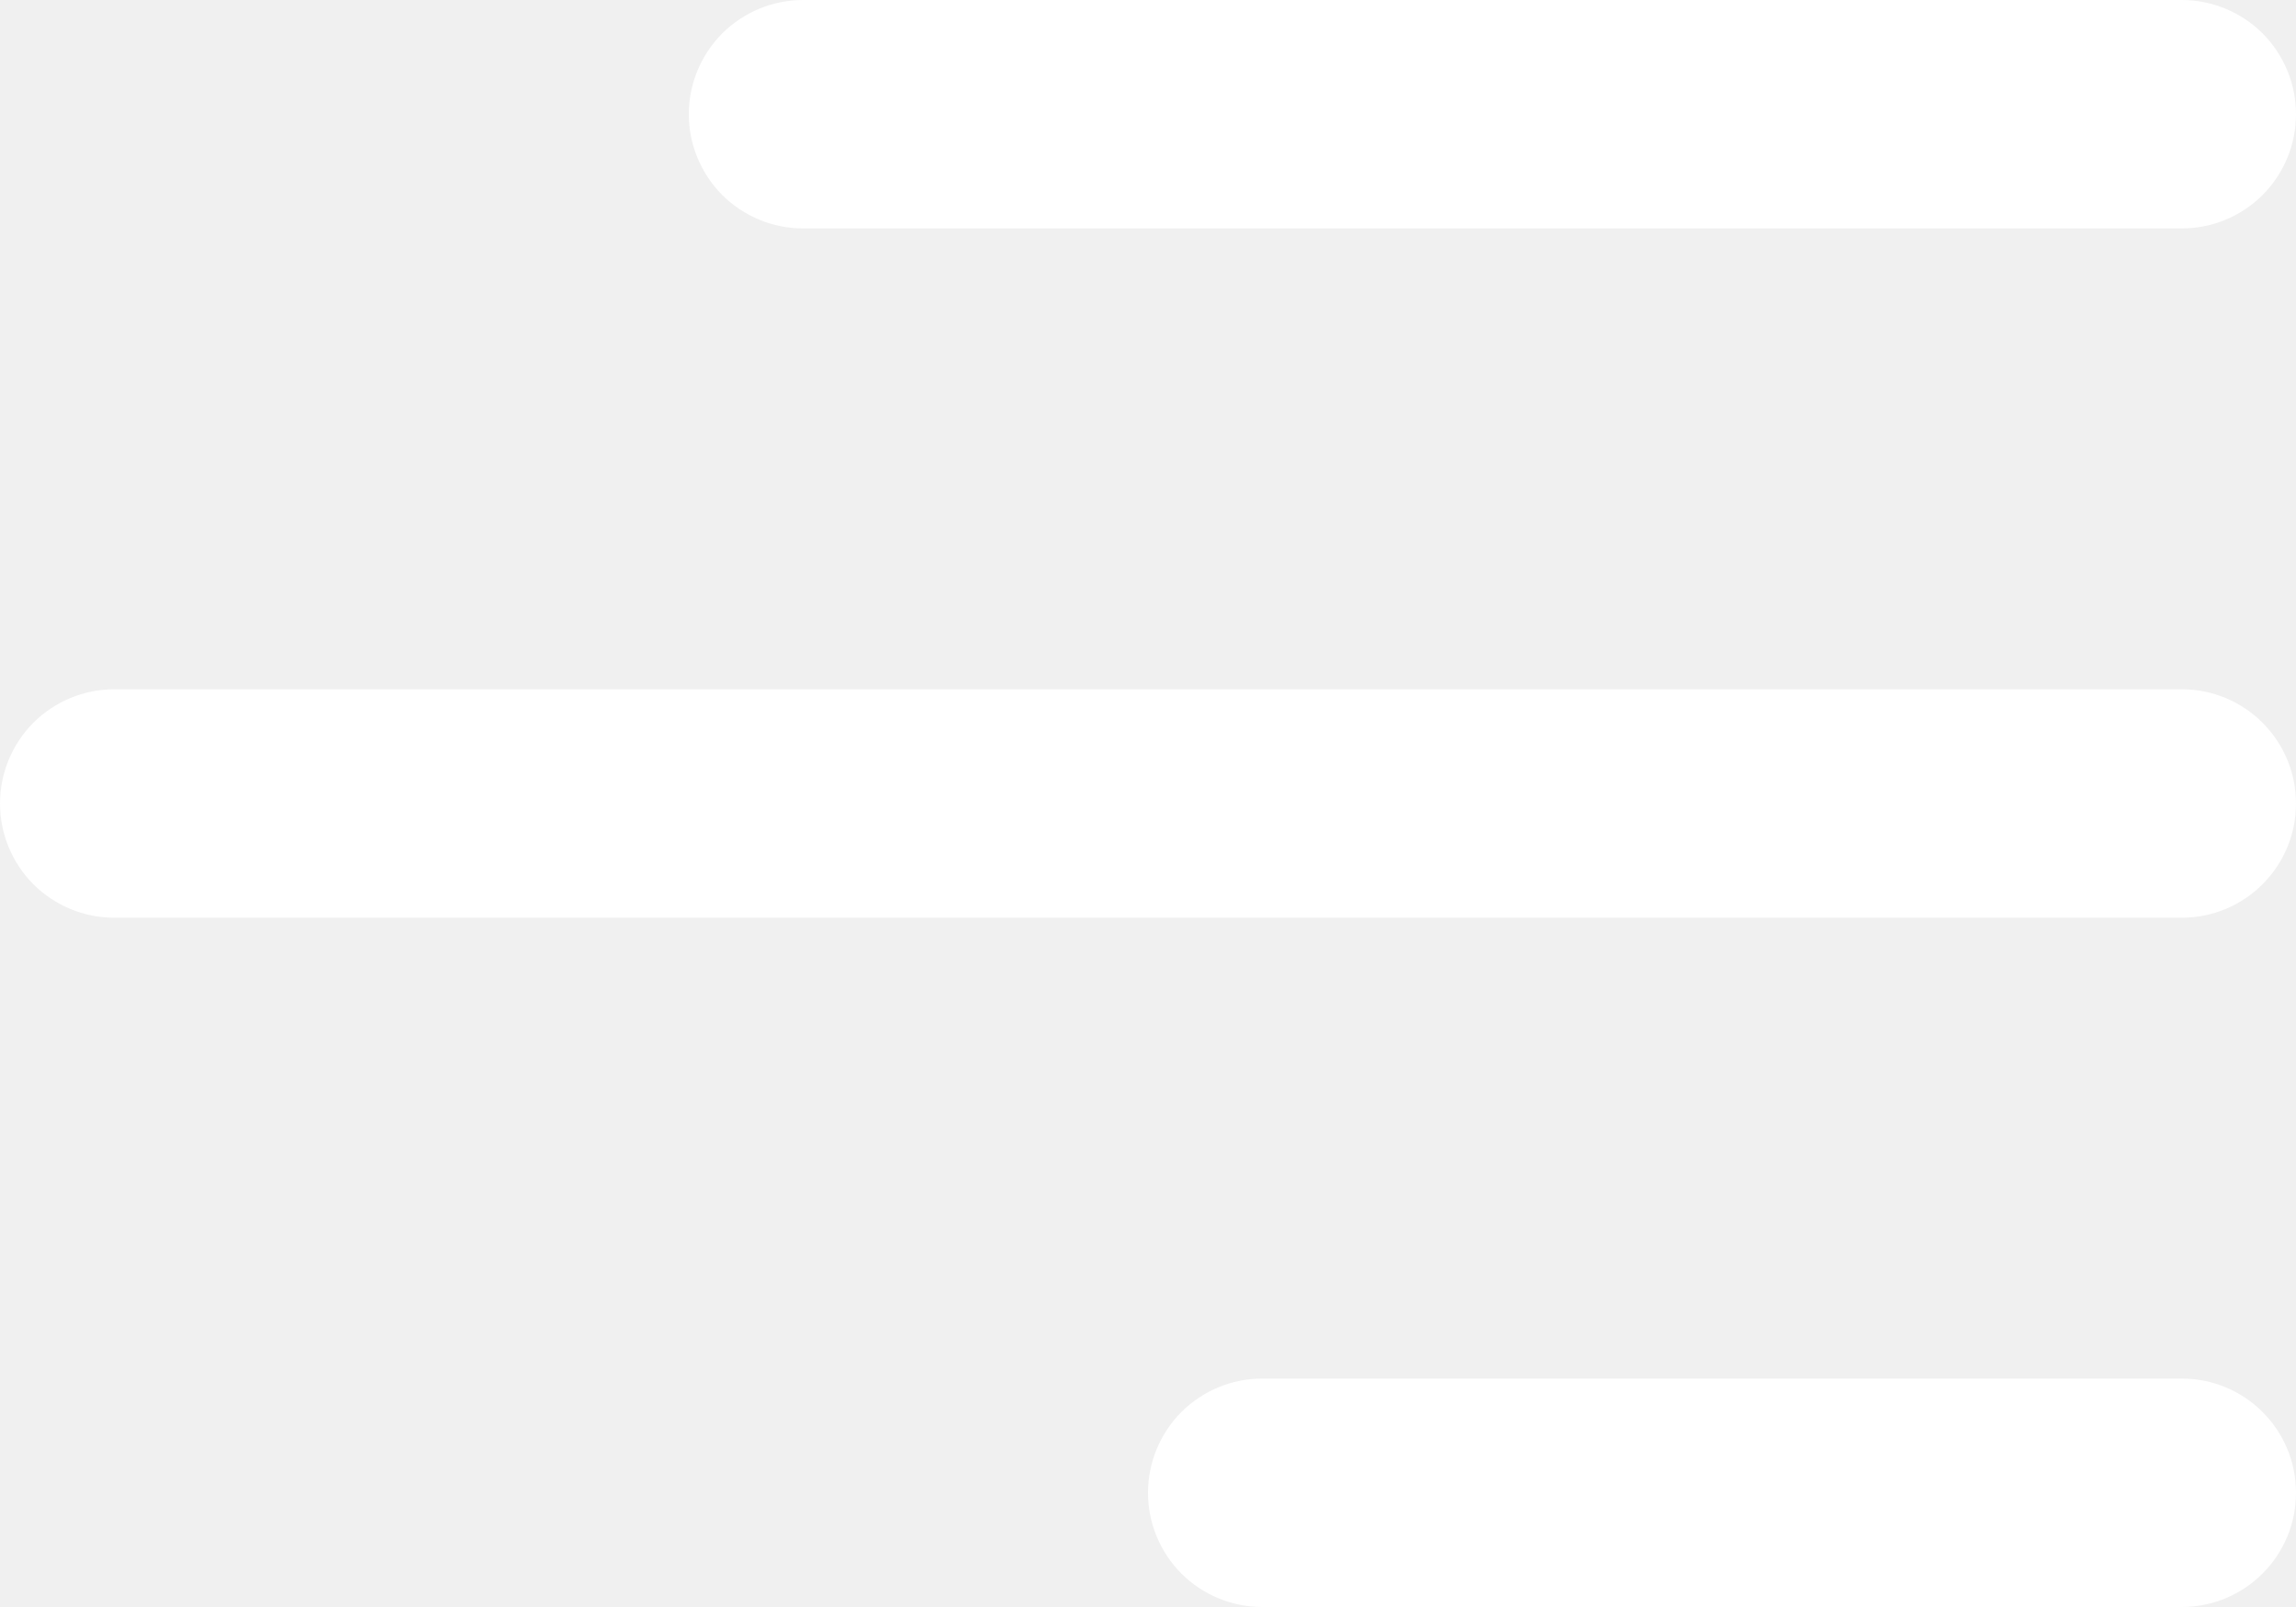
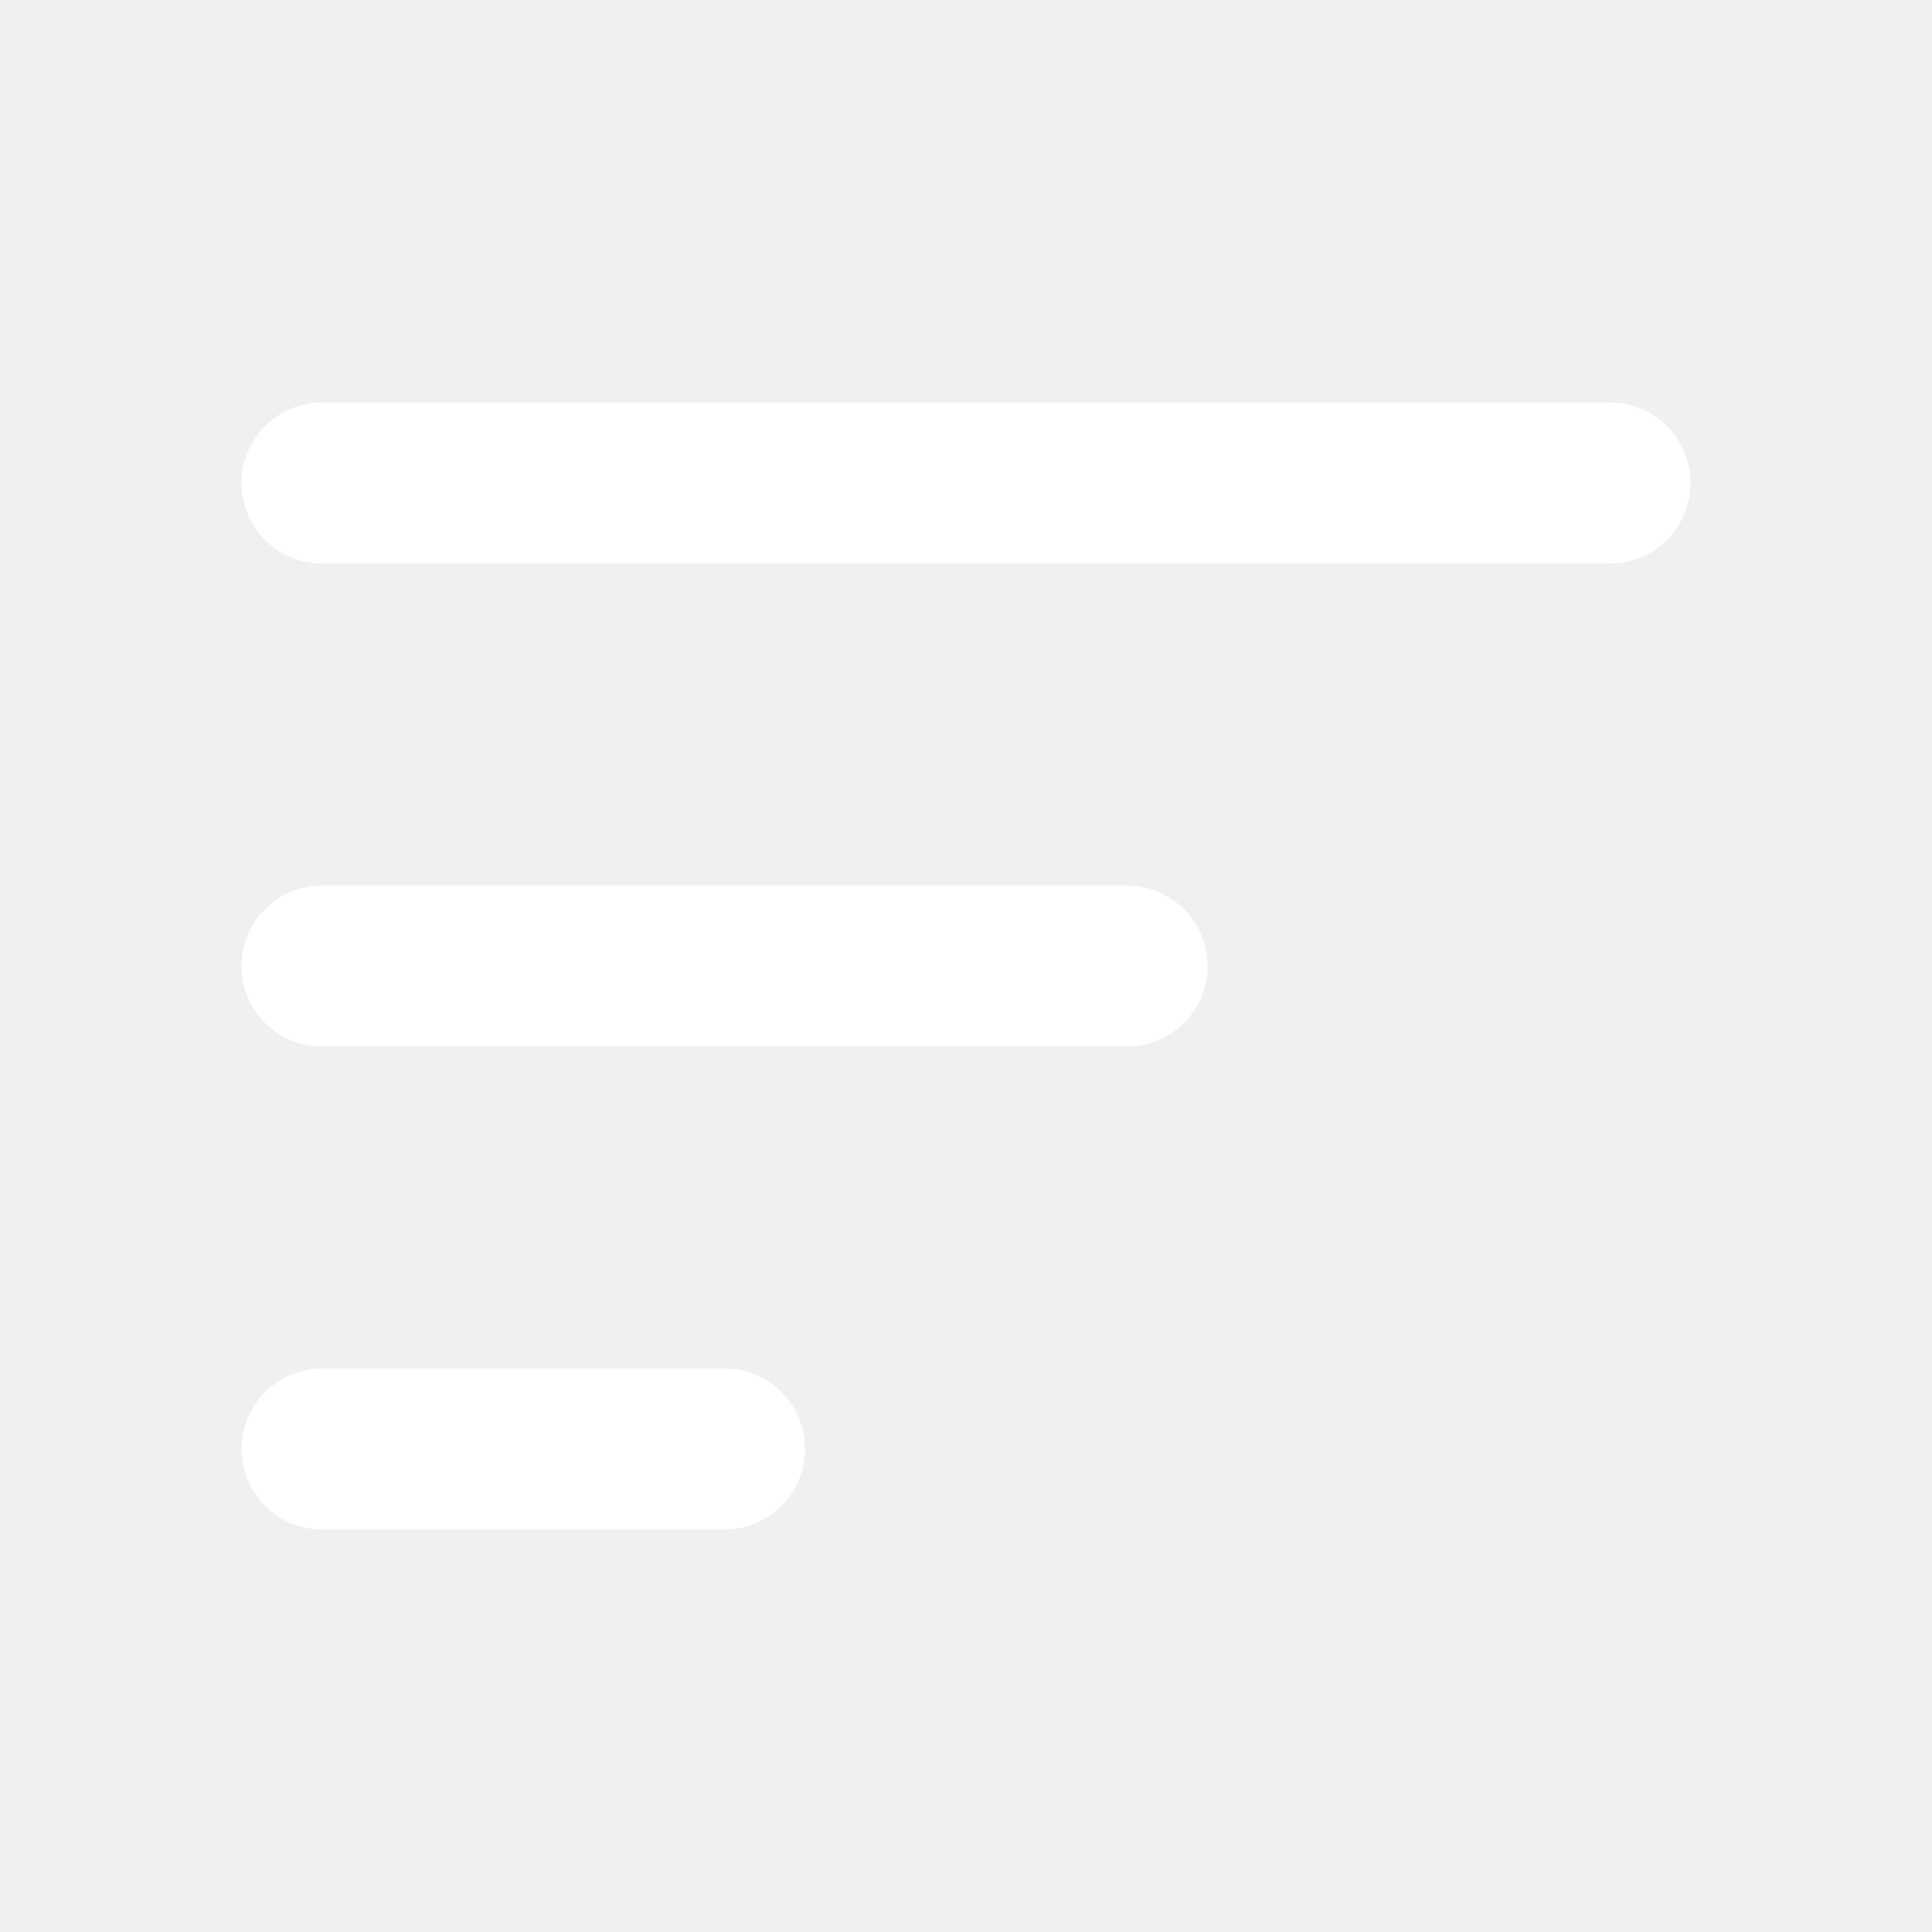
- <svg xmlns="http://www.w3.org/2000/svg" width="20" height="14" viewBox="0 0 20 14" fill="none">
-   <path d="M20 13.005C20 13.555 19.554 14 19.005 14H10.995C10.731 14 10.478 13.895 10.291 13.709C10.105 13.522 10 13.269 10 13.005C10 12.741 10.105 12.488 10.291 12.301C10.478 12.115 10.731 12.01 10.995 12.01H19.005C19.555 12.01 20 12.455 20 13.005ZM20 7C20 7.55 19.554 7.995 19.005 7.995H0.995C0.731 7.995 0.478 7.89 0.291 7.704C0.105 7.517 0 7.264 0 7C0 6.736 0.105 6.483 0.291 6.296C0.478 6.11 0.731 6.005 0.995 6.005H19.005C19.555 6.005 20 6.451 20 7ZM19.005 1.99C19.269 1.99 19.522 1.885 19.709 1.699C19.895 1.512 20 1.259 20 0.995C20 0.731 19.895 0.478 19.709 0.291C19.522 0.105 19.269 7.86455e-09 19.005 0H6.995C6.864 -3.89413e-09 6.735 0.026 6.614 0.076C6.494 0.126 6.384 0.199 6.291 0.291C6.199 0.384 6.126 0.494 6.076 0.614C6.026 0.735 6 0.864 6 0.995C6 1.126 6.026 1.255 6.076 1.376C6.126 1.496 6.199 1.606 6.291 1.699C6.384 1.791 6.494 1.864 6.614 1.914C6.735 1.964 6.864 1.99 6.995 1.99H19.005Z" fill="white" />
+ <svg xmlns="http://www.w3.org/2000/svg" viewBox="0 0 24 24" fill="none">
+   <g id="SVGRepo_bgCarrier" stroke-width="0" />
+   <g id="SVGRepo_tracerCarrier" stroke-linecap="round" stroke-linejoin="round" />
+   <g id="SVGRepo_iconCarrier">
+     <path d="M4 6H20M4 12H14M4 18H9" stroke="#ffffff" stroke-width="2" stroke-linecap="round" stroke-linejoin="round" />
+   </g>
</svg>
